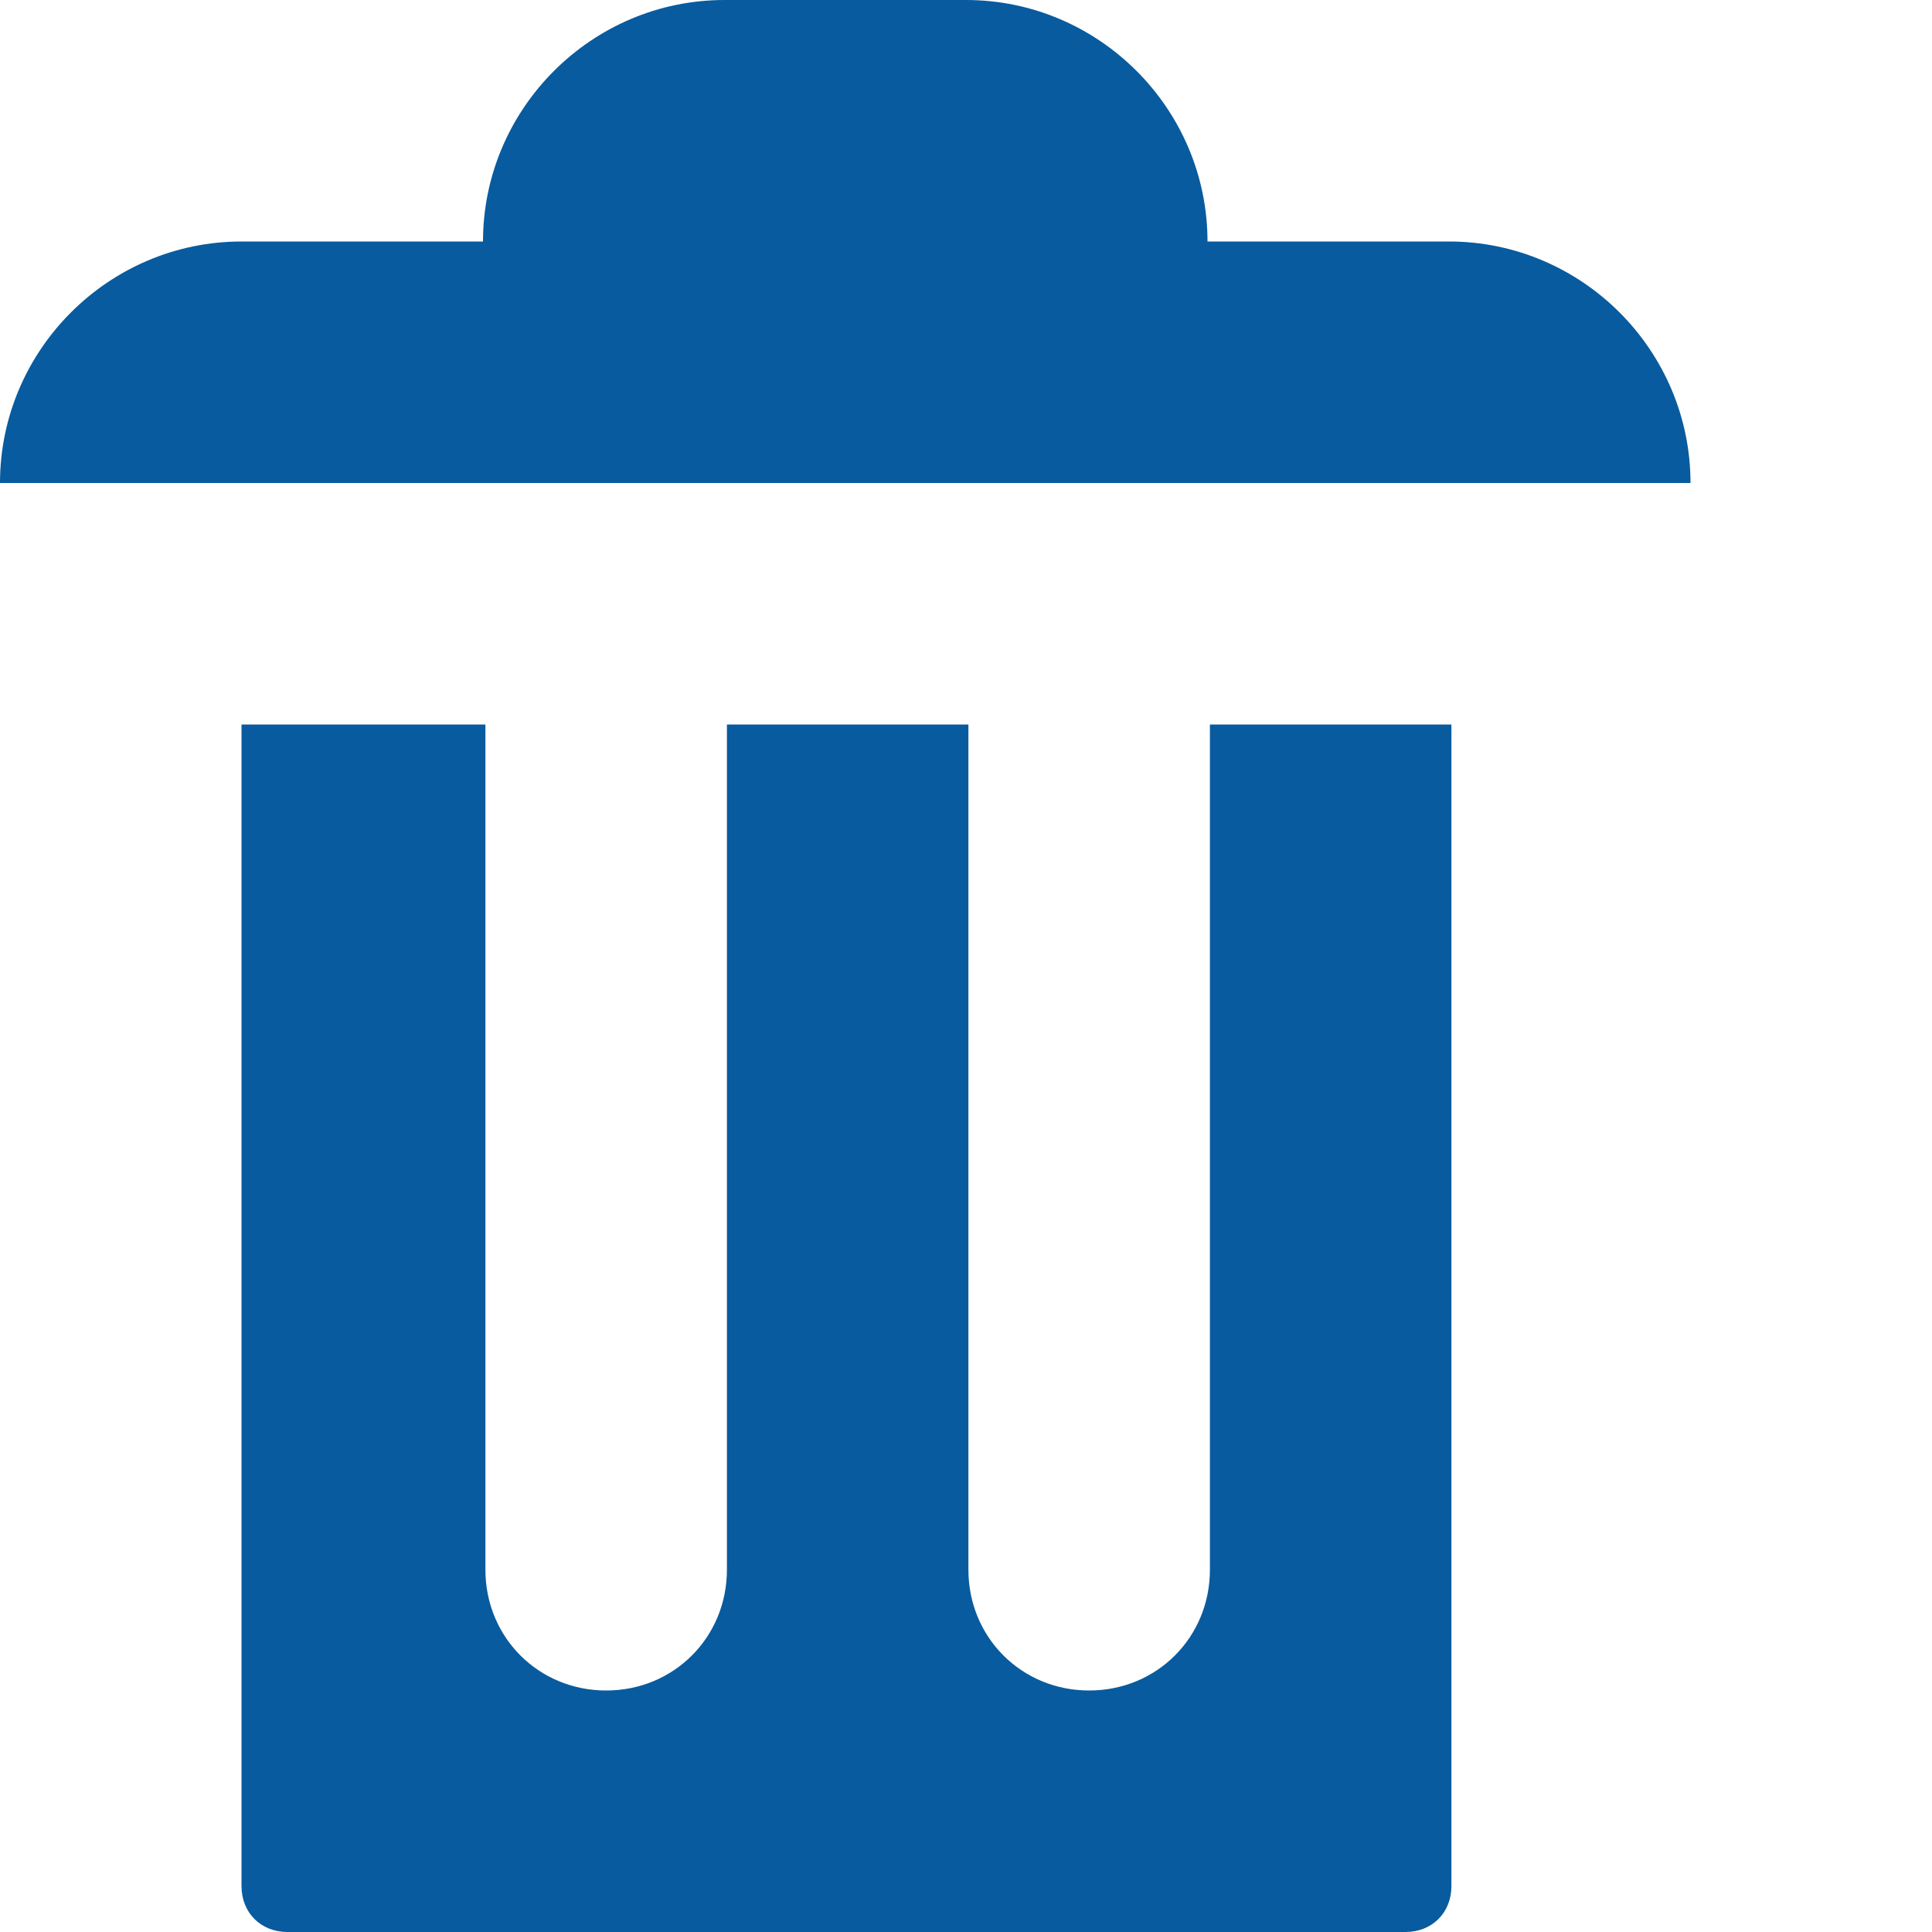
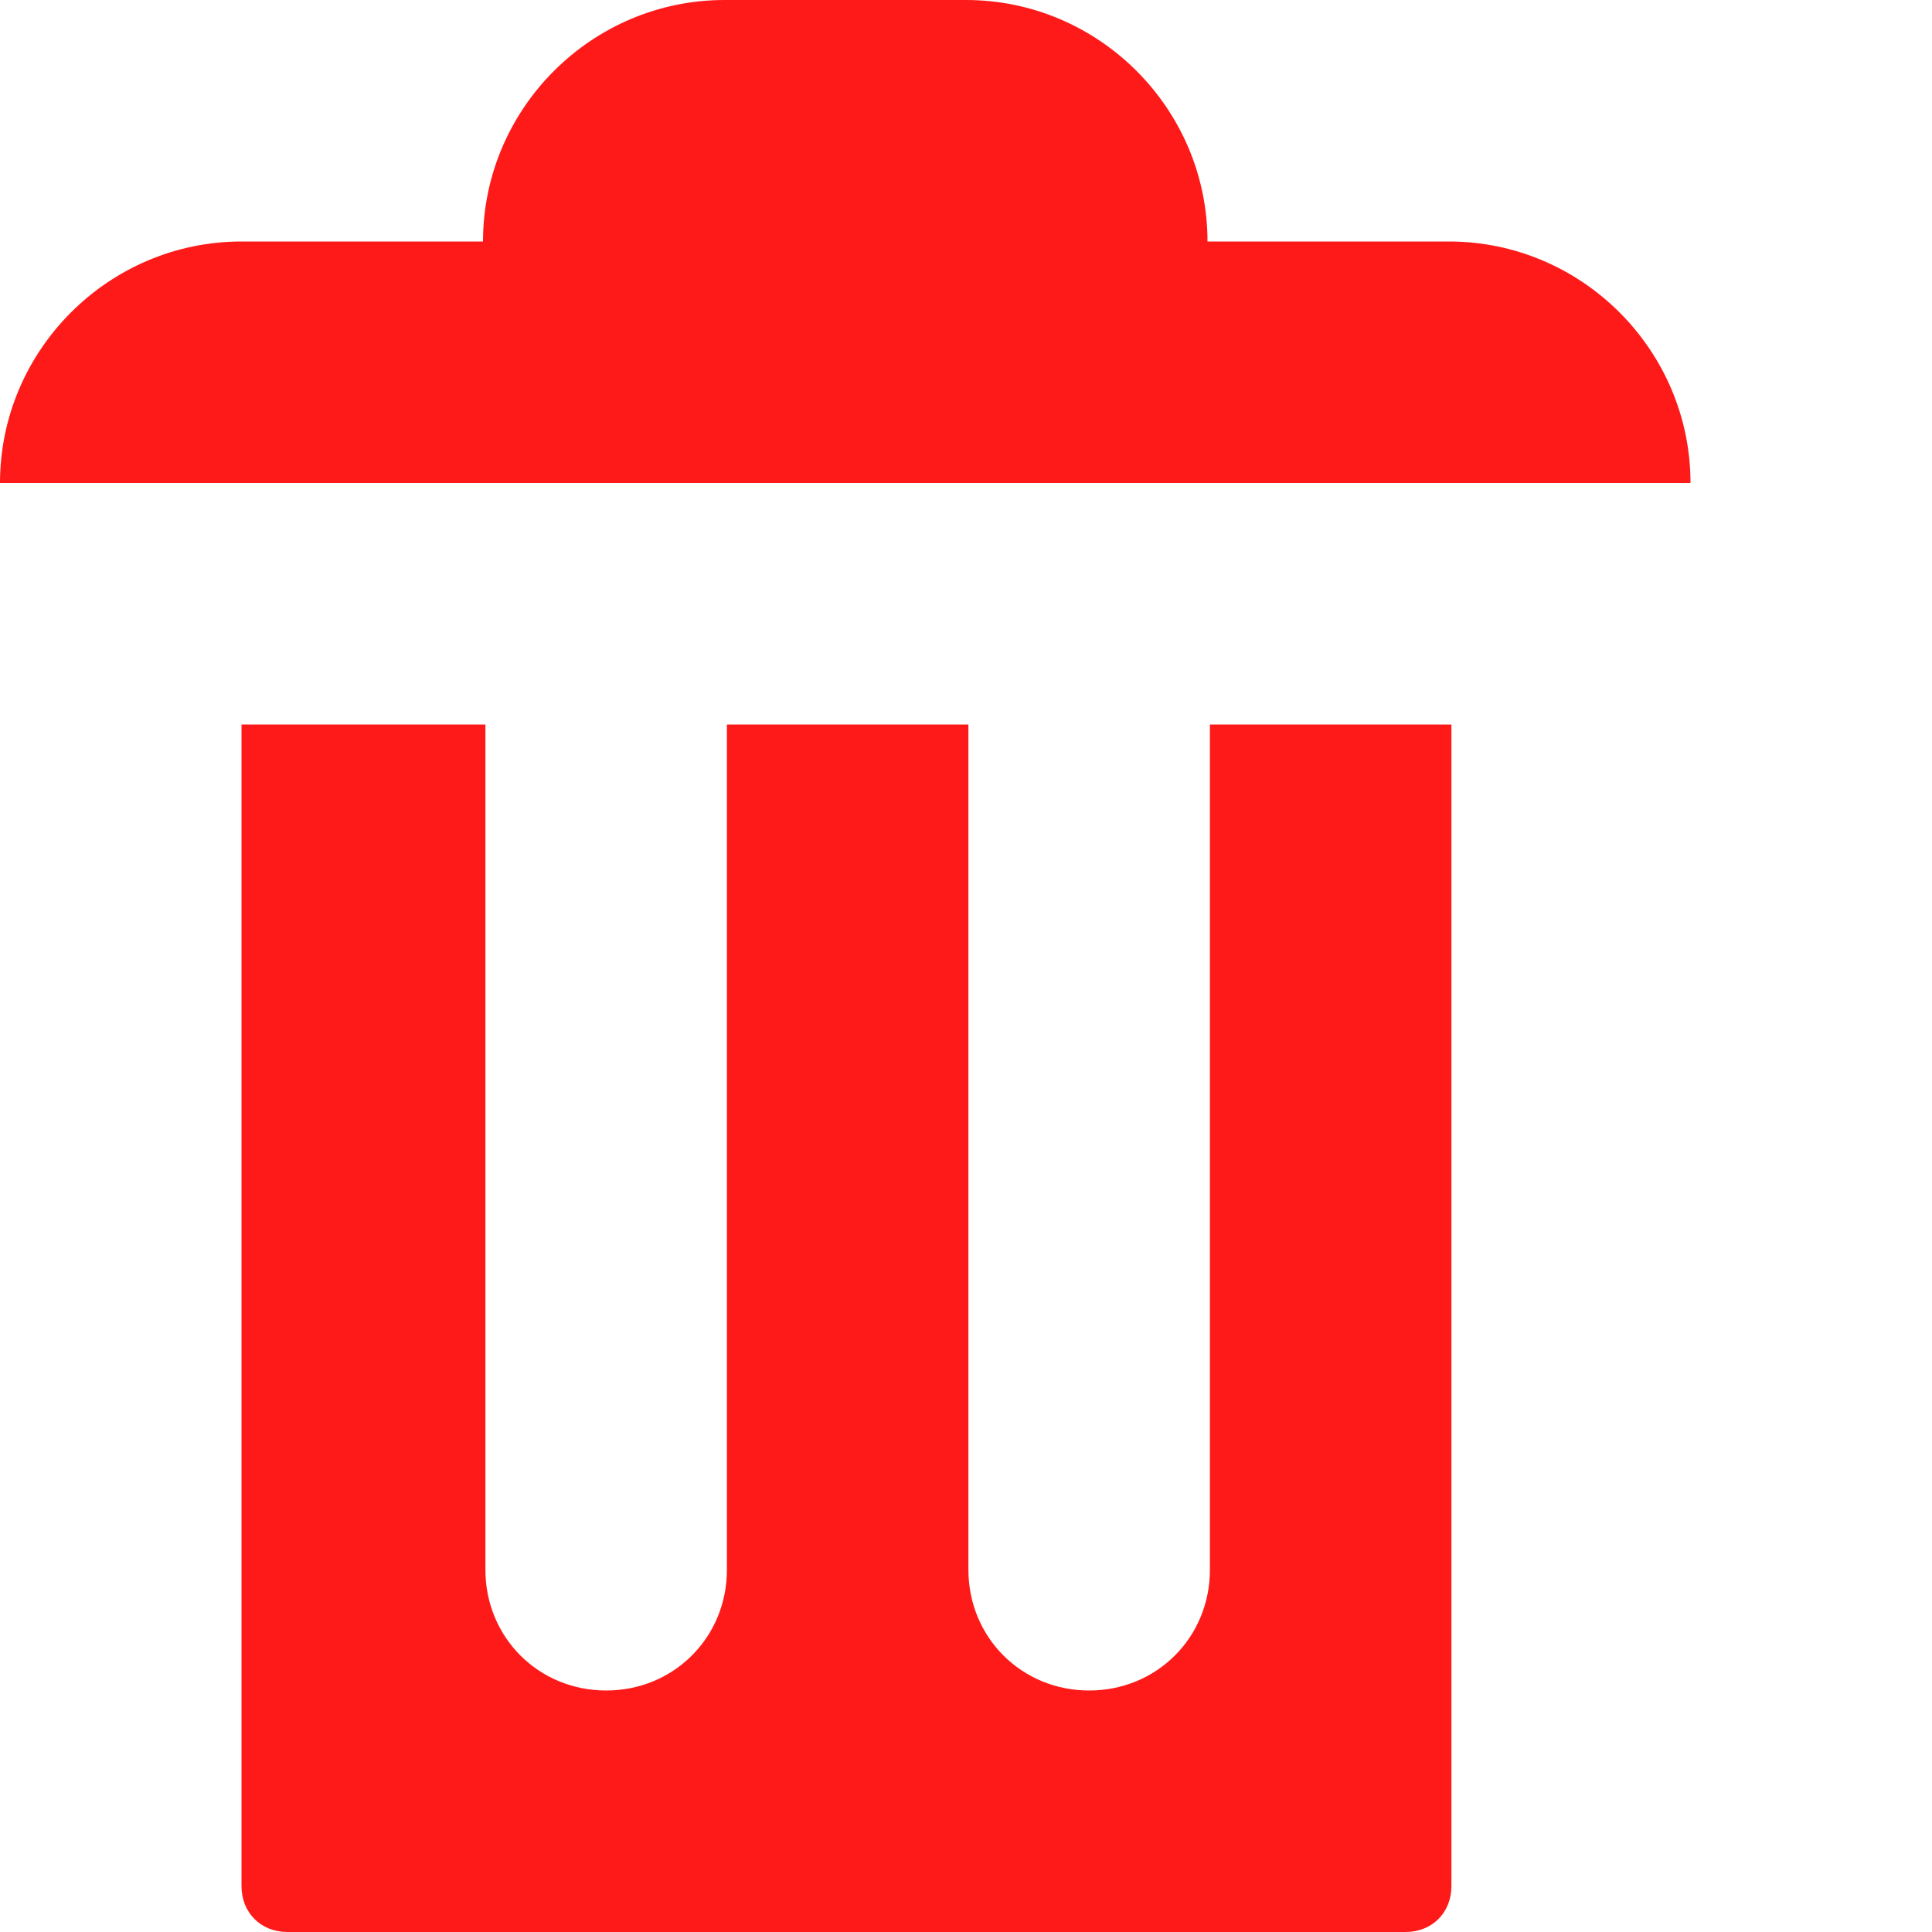
<svg xmlns="http://www.w3.org/2000/svg" width="8" height="8" viewBox="0 0 8 8">
-   <path fill="#085b9e" d="M3 0c-.55 0-1 .45-1 1h-1c-.55 0-1 .45-1 1h7c0-.55-.45-1-1-1h-1c0-.55-.45-1-1-1h-1zm-2 3v4.81c0 .11.08.19.19.19h4.63c.11 0 .19-.08.19-.19v-4.81h-1v3.5c0 .28-.22.5-.5.5s-.5-.22-.5-.5v-3.5h-1v3.5c0 .28-.22.5-.5.5s-.5-.22-.5-.5v-3.5h-1z" />
+   <path fill="#ff1a1a" d="M3 0c-.55 0-1 .45-1 1h-1c-.55 0-1 .45-1 1h7c0-.55-.45-1-1-1h-1c0-.55-.45-1-1-1h-1zm-2 3v4.81c0 .11.08.19.19.19h4.63c.11 0 .19-.08.19-.19v-4.81h-1v3.5c0 .28-.22.5-.5.5s-.5-.22-.5-.5v-3.5h-1v3.5c0 .28-.22.5-.5.5s-.5-.22-.5-.5v-3.5h-1z" />
</svg>
